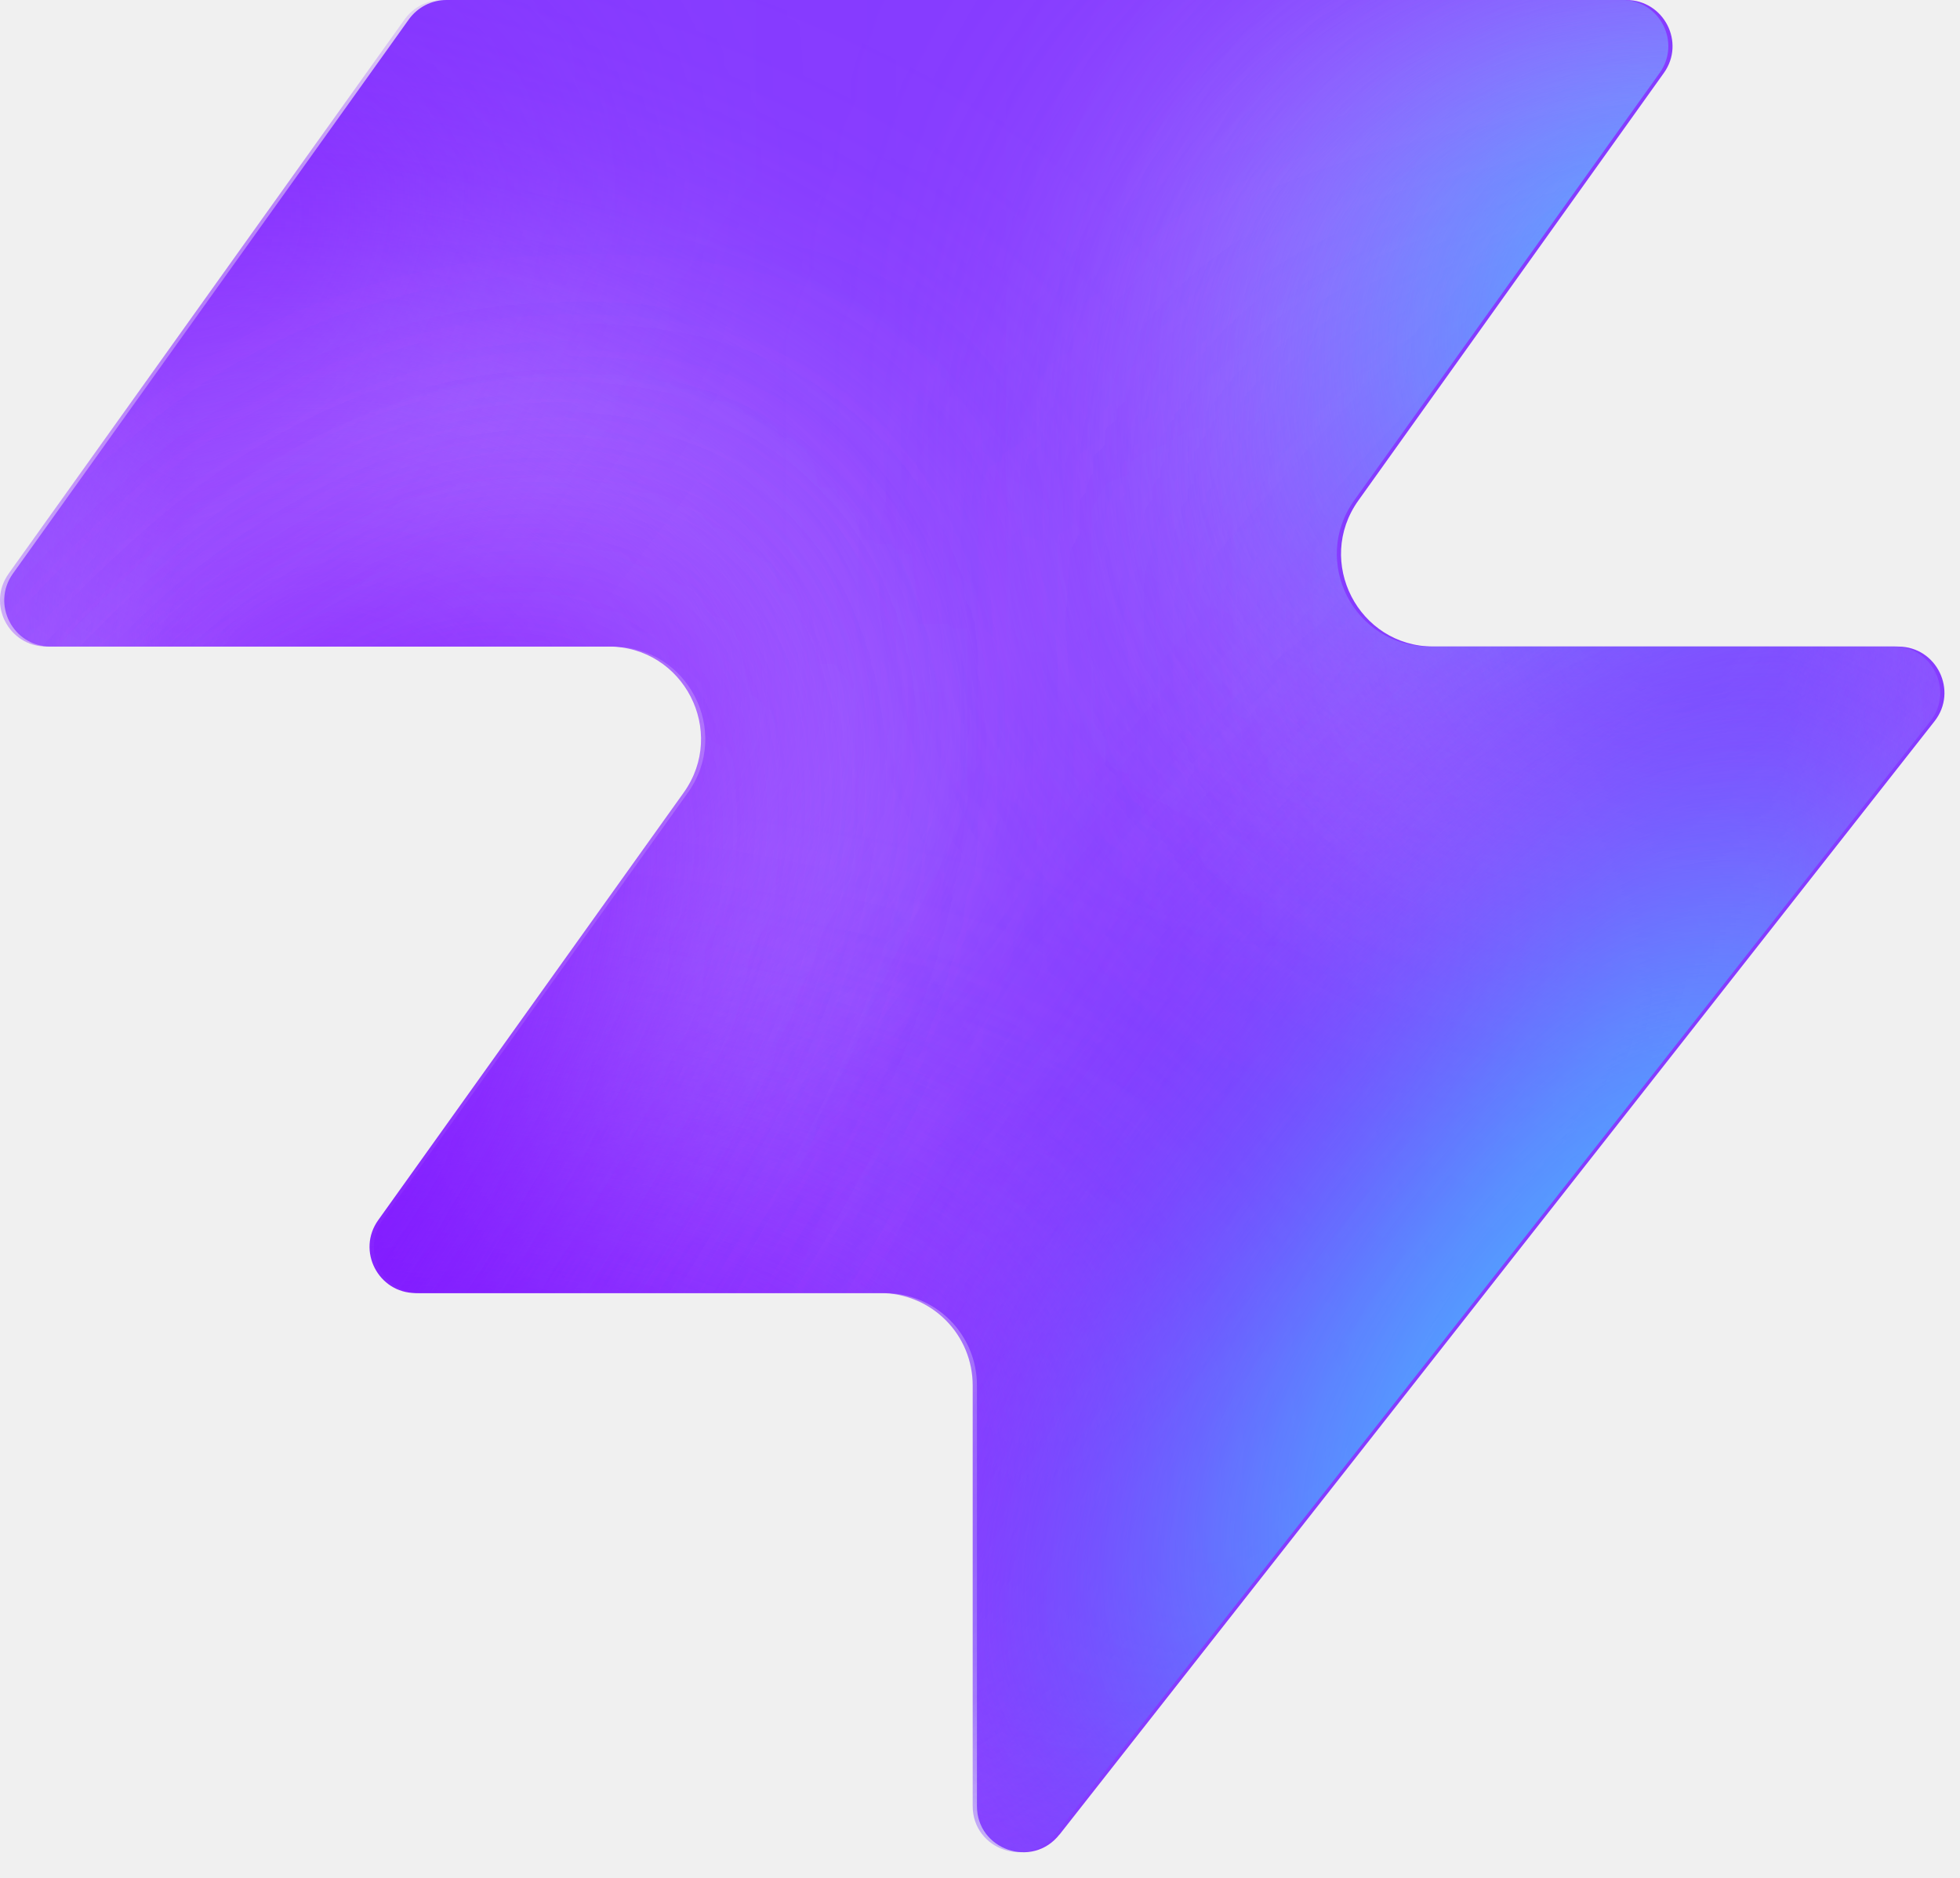
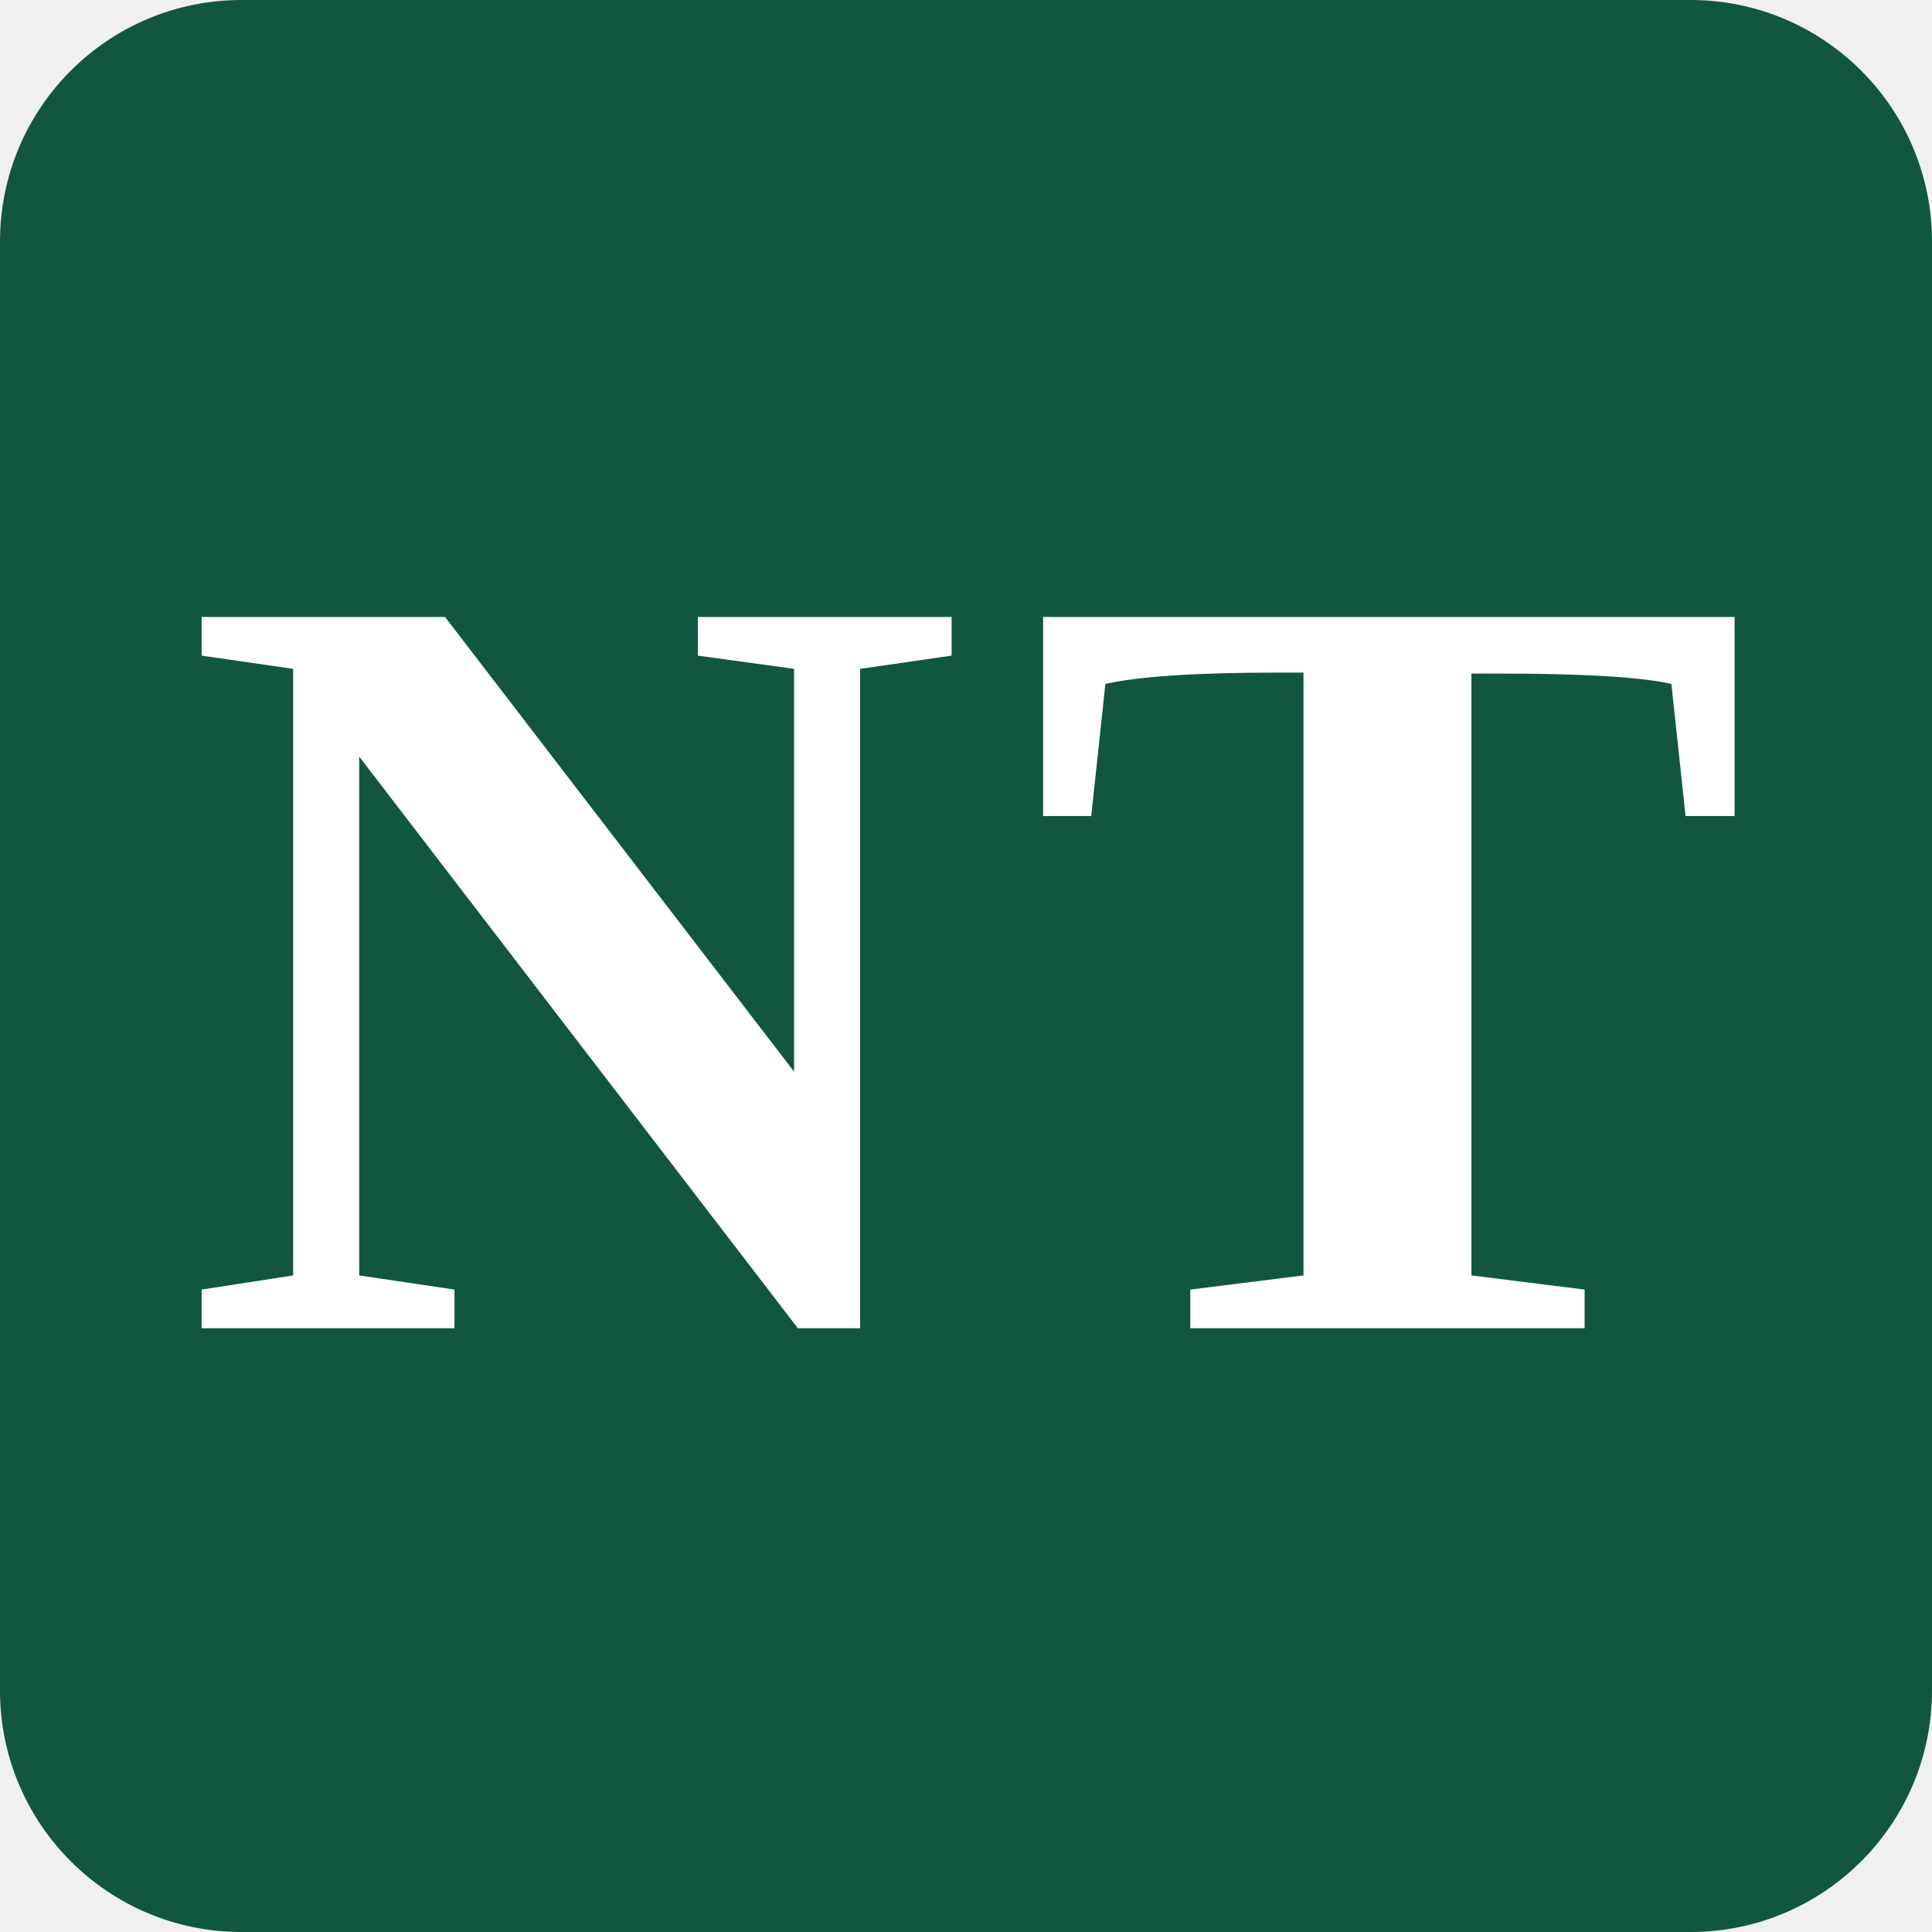
- <svg xmlns="http://www.w3.org/2000/svg" width="48" height="46" fill="none" viewBox="0 0 48 46">
-   <path fill="#863bff" d="M25.946 44.938c-.664.845-2.021.375-2.021-.698V33.937a2.26 2.26 0 0 0-2.262-2.262H10.287c-.92 0-1.456-1.04-.92-1.788l7.48-10.471c1.07-1.497 0-3.578-1.842-3.578H1.237c-.92 0-1.456-1.04-.92-1.788L10.013.474c.214-.297.556-.474.92-.474h28.894c.92 0 1.456 1.04.92 1.788l-7.48 10.471c-1.07 1.498 0 3.579 1.842 3.579h11.377c.943 0 1.473 1.088.89 1.83L25.947 44.94z" style="fill:#863bff;fill:color(display-p3 .525 .23 1);fill-opacity:1" />
-   <mask id="a" width="48" height="46" x="0" y="0" maskUnits="userSpaceOnUse" style="mask-type:alpha">
-     <path fill="#000" d="M25.842 44.938c-.664.844-2.021.375-2.021-.698V33.937a2.26 2.26 0 0 0-2.262-2.262H10.183c-.92 0-1.456-1.04-.92-1.788l7.48-10.471c1.07-1.498 0-3.579-1.842-3.579H1.133c-.92 0-1.456-1.04-.92-1.787L9.91.473c.214-.297.556-.474.92-.474h28.894c.92 0 1.456 1.04.92 1.788l-7.48 10.471c-1.07 1.498 0 3.578 1.842 3.578h11.377c.943 0 1.473 1.088.89 1.832L25.843 44.94z" style="fill:#000;fill-opacity:1" />
-   </mask>
-   <g mask="url(#a)">
-     <g filter="url(#b)">
-       <ellipse cx="5.508" cy="14.704" fill="#ede6ff" rx="5.508" ry="14.704" style="fill:#ede6ff;fill:color(display-p3 .927 .903 1);fill-opacity:1" transform="matrix(.00324 1 1 -.00324 -4.47 31.516)" />
-     </g>
-     <g filter="url(#c)">
-       <ellipse cx="10.399" cy="29.851" fill="#ede6ff" rx="10.399" ry="29.851" style="fill:#ede6ff;fill:color(display-p3 .927 .903 1);fill-opacity:1" transform="matrix(.00324 1 1 -.00324 -39.328 7.883)" />
-     </g>
-     <g filter="url(#d)">
-       <ellipse cx="5.508" cy="30.487" fill="#7e14ff" rx="5.508" ry="30.487" style="fill:#7e14ff;fill:color(display-p3 .492 .077 1);fill-opacity:1" transform="rotate(89.814 -25.913 -14.639)scale(1 -1)" />
-     </g>
-     <g filter="url(#e)">
-       <ellipse cx="5.508" cy="30.599" fill="#7e14ff" rx="5.508" ry="30.599" style="fill:#7e14ff;fill:color(display-p3 .492 .077 1);fill-opacity:1" transform="rotate(89.814 -32.644 -3.334)scale(1 -1)" />
-     </g>
-     <g filter="url(#f)">
-       <ellipse cx="5.508" cy="30.599" fill="#7e14ff" rx="5.508" ry="30.599" style="fill:#7e14ff;fill:color(display-p3 .492 .077 1);fill-opacity:1" transform="matrix(.00324 1 1 -.00324 -34.34 30.47)" />
-     </g>
-     <g filter="url(#g)">
-       <ellipse cx="14.072" cy="22.078" fill="#ede6ff" rx="14.072" ry="22.078" style="fill:#ede6ff;fill:color(display-p3 .927 .903 1);fill-opacity:1" transform="rotate(93.35 24.506 48.493)scale(-1 1)" />
-     </g>
-     <g filter="url(#h)">
-       <ellipse cx="3.47" cy="21.501" fill="#7e14ff" rx="3.47" ry="21.501" style="fill:#7e14ff;fill:color(display-p3 .492 .077 1);fill-opacity:1" transform="rotate(89.009 28.708 47.59)scale(-1 1)" />
-     </g>
-     <g filter="url(#i)">
-       <ellipse cx="3.47" cy="21.501" fill="#7e14ff" rx="3.47" ry="21.501" style="fill:#7e14ff;fill:color(display-p3 .492 .077 1);fill-opacity:1" transform="rotate(89.009 28.708 47.59)scale(-1 1)" />
-     </g>
-     <g filter="url(#j)">
-       <ellipse cx=".387" cy="8.972" fill="#7e14ff" rx="4.407" ry="29.108" style="fill:#7e14ff;fill:color(display-p3 .492 .077 1);fill-opacity:1" transform="rotate(39.51 .387 8.972)" />
-     </g>
-     <g filter="url(#k)">
-       <ellipse cx="47.523" cy="-6.092" fill="#7e14ff" rx="4.407" ry="29.108" style="fill:#7e14ff;fill:color(display-p3 .492 .077 1);fill-opacity:1" transform="rotate(37.892 47.523 -6.092)" />
-     </g>
-     <g filter="url(#l)">
-       <ellipse cx="41.412" cy="6.333" fill="#47bfff" rx="5.971" ry="9.665" style="fill:#47bfff;fill:color(display-p3 .28 .748 1);fill-opacity:1" transform="rotate(37.892 41.412 6.333)" />
-     </g>
-     <g filter="url(#m)">
-       <ellipse cx="-1.879" cy="38.332" fill="#7e14ff" rx="4.407" ry="29.108" style="fill:#7e14ff;fill:color(display-p3 .492 .077 1);fill-opacity:1" transform="rotate(37.892 -1.88 38.332)" />
-     </g>
-     <g filter="url(#n)">
-       <ellipse cx="-1.879" cy="38.332" fill="#7e14ff" rx="4.407" ry="29.108" style="fill:#7e14ff;fill:color(display-p3 .492 .077 1);fill-opacity:1" transform="rotate(37.892 -1.88 38.332)" />
-     </g>
-     <g filter="url(#o)">
-       <ellipse cx="35.651" cy="29.907" fill="#7e14ff" rx="4.407" ry="29.108" style="fill:#7e14ff;fill:color(display-p3 .492 .077 1);fill-opacity:1" transform="rotate(37.892 35.651 29.907)" />
-     </g>
-     <g filter="url(#p)">
-       <ellipse cx="38.418" cy="32.4" fill="#47bfff" rx="5.971" ry="15.297" style="fill:#47bfff;fill:color(display-p3 .28 .748 1);fill-opacity:1" transform="rotate(37.892 38.418 32.4)" />
-     </g>
-   </g>
-   <defs>
-     <filter id="b" width="60.045" height="41.654" x="-19.77" y="16.149" color-interpolation-filters="sRGB" filterUnits="userSpaceOnUse">
-       <feFlood flood-opacity="0" result="BackgroundImageFix" />
-       <feBlend in="SourceGraphic" in2="BackgroundImageFix" result="shape" />
-       <feGaussianBlur result="effect1_foregroundBlur_2002_17158" stdDeviation="7.659" />
-     </filter>
-     <filter id="c" width="90.34" height="51.437" x="-54.613" y="-7.533" color-interpolation-filters="sRGB" filterUnits="userSpaceOnUse">
-       <feFlood flood-opacity="0" result="BackgroundImageFix" />
-       <feBlend in="SourceGraphic" in2="BackgroundImageFix" result="shape" />
-       <feGaussianBlur result="effect1_foregroundBlur_2002_17158" stdDeviation="7.659" />
-     </filter>
-     <filter id="d" width="79.355" height="29.4" x="-49.64" y="2.03" color-interpolation-filters="sRGB" filterUnits="userSpaceOnUse">
-       <feFlood flood-opacity="0" result="BackgroundImageFix" />
-       <feBlend in="SourceGraphic" in2="BackgroundImageFix" result="shape" />
-       <feGaussianBlur result="effect1_foregroundBlur_2002_17158" stdDeviation="4.596" />
-     </filter>
-     <filter id="e" width="79.579" height="29.4" x="-45.045" y="20.029" color-interpolation-filters="sRGB" filterUnits="userSpaceOnUse">
-       <feFlood flood-opacity="0" result="BackgroundImageFix" />
-       <feBlend in="SourceGraphic" in2="BackgroundImageFix" result="shape" />
-       <feGaussianBlur result="effect1_foregroundBlur_2002_17158" stdDeviation="4.596" />
-     </filter>
-     <filter id="f" width="79.579" height="29.4" x="-43.513" y="21.178" color-interpolation-filters="sRGB" filterUnits="userSpaceOnUse">
-       <feFlood flood-opacity="0" result="BackgroundImageFix" />
-       <feBlend in="SourceGraphic" in2="BackgroundImageFix" result="shape" />
-       <feGaussianBlur result="effect1_foregroundBlur_2002_17158" stdDeviation="4.596" />
-     </filter>
-     <filter id="g" width="74.749" height="58.852" x="15.756" y="-17.901" color-interpolation-filters="sRGB" filterUnits="userSpaceOnUse">
-       <feFlood flood-opacity="0" result="BackgroundImageFix" />
-       <feBlend in="SourceGraphic" in2="BackgroundImageFix" result="shape" />
-       <feGaussianBlur result="effect1_foregroundBlur_2002_17158" stdDeviation="7.659" />
-     </filter>
-     <filter id="h" width="61.377" height="25.362" x="23.548" y="2.284" color-interpolation-filters="sRGB" filterUnits="userSpaceOnUse">
-       <feFlood flood-opacity="0" result="BackgroundImageFix" />
-       <feBlend in="SourceGraphic" in2="BackgroundImageFix" result="shape" />
-       <feGaussianBlur result="effect1_foregroundBlur_2002_17158" stdDeviation="4.596" />
-     </filter>
-     <filter id="i" width="61.377" height="25.362" x="23.548" y="2.284" color-interpolation-filters="sRGB" filterUnits="userSpaceOnUse">
-       <feFlood flood-opacity="0" result="BackgroundImageFix" />
-       <feBlend in="SourceGraphic" in2="BackgroundImageFix" result="shape" />
-       <feGaussianBlur result="effect1_foregroundBlur_2002_17158" stdDeviation="4.596" />
-     </filter>
-     <filter id="j" width="56.045" height="63.649" x="-27.636" y="-22.853" color-interpolation-filters="sRGB" filterUnits="userSpaceOnUse">
-       <feFlood flood-opacity="0" result="BackgroundImageFix" />
-       <feBlend in="SourceGraphic" in2="BackgroundImageFix" result="shape" />
-       <feGaussianBlur result="effect1_foregroundBlur_2002_17158" stdDeviation="4.596" />
-     </filter>
-     <filter id="k" width="54.814" height="64.646" x="20.116" y="-38.415" color-interpolation-filters="sRGB" filterUnits="userSpaceOnUse">
-       <feFlood flood-opacity="0" result="BackgroundImageFix" />
-       <feBlend in="SourceGraphic" in2="BackgroundImageFix" result="shape" />
-       <feGaussianBlur result="effect1_foregroundBlur_2002_17158" stdDeviation="4.596" />
-     </filter>
-     <filter id="l" width="33.541" height="35.313" x="24.641" y="-11.323" color-interpolation-filters="sRGB" filterUnits="userSpaceOnUse">
-       <feFlood flood-opacity="0" result="BackgroundImageFix" />
-       <feBlend in="SourceGraphic" in2="BackgroundImageFix" result="shape" />
-       <feGaussianBlur result="effect1_foregroundBlur_2002_17158" stdDeviation="4.596" />
-     </filter>
-     <filter id="m" width="54.814" height="64.646" x="-29.286" y="6.009" color-interpolation-filters="sRGB" filterUnits="userSpaceOnUse">
-       <feFlood flood-opacity="0" result="BackgroundImageFix" />
-       <feBlend in="SourceGraphic" in2="BackgroundImageFix" result="shape" />
-       <feGaussianBlur result="effect1_foregroundBlur_2002_17158" stdDeviation="4.596" />
-     </filter>
-     <filter id="n" width="54.814" height="64.646" x="-29.286" y="6.009" color-interpolation-filters="sRGB" filterUnits="userSpaceOnUse">
-       <feFlood flood-opacity="0" result="BackgroundImageFix" />
-       <feBlend in="SourceGraphic" in2="BackgroundImageFix" result="shape" />
-       <feGaussianBlur result="effect1_foregroundBlur_2002_17158" stdDeviation="4.596" />
-     </filter>
-     <filter id="o" width="54.814" height="64.646" x="8.244" y="-2.416" color-interpolation-filters="sRGB" filterUnits="userSpaceOnUse">
-       <feFlood flood-opacity="0" result="BackgroundImageFix" />
-       <feBlend in="SourceGraphic" in2="BackgroundImageFix" result="shape" />
-       <feGaussianBlur result="effect1_foregroundBlur_2002_17158" stdDeviation="4.596" />
-     </filter>
-     <filter id="p" width="39.409" height="43.623" x="18.713" y="10.588" color-interpolation-filters="sRGB" filterUnits="userSpaceOnUse">
-       <feFlood flood-opacity="0" result="BackgroundImageFix" />
-       <feBlend in="SourceGraphic" in2="BackgroundImageFix" result="shape" />
-       <feGaussianBlur result="effect1_foregroundBlur_2002_17158" stdDeviation="4.596" />
-     </filter>
-   </defs>
+ <svg xmlns="http://www.w3.org/2000/svg" width="32" height="32" viewBox="0 0 32 32">
+   <rect width="32" height="32" rx="4" fill="#115740" />
+   <text x="16" y="22" font-family="Georgia, 'Times New Roman', serif" font-size="18" font-weight="bold" fill="#FFFFFF" text-anchor="middle" letter-spacing="1">NT</text>
</svg>
